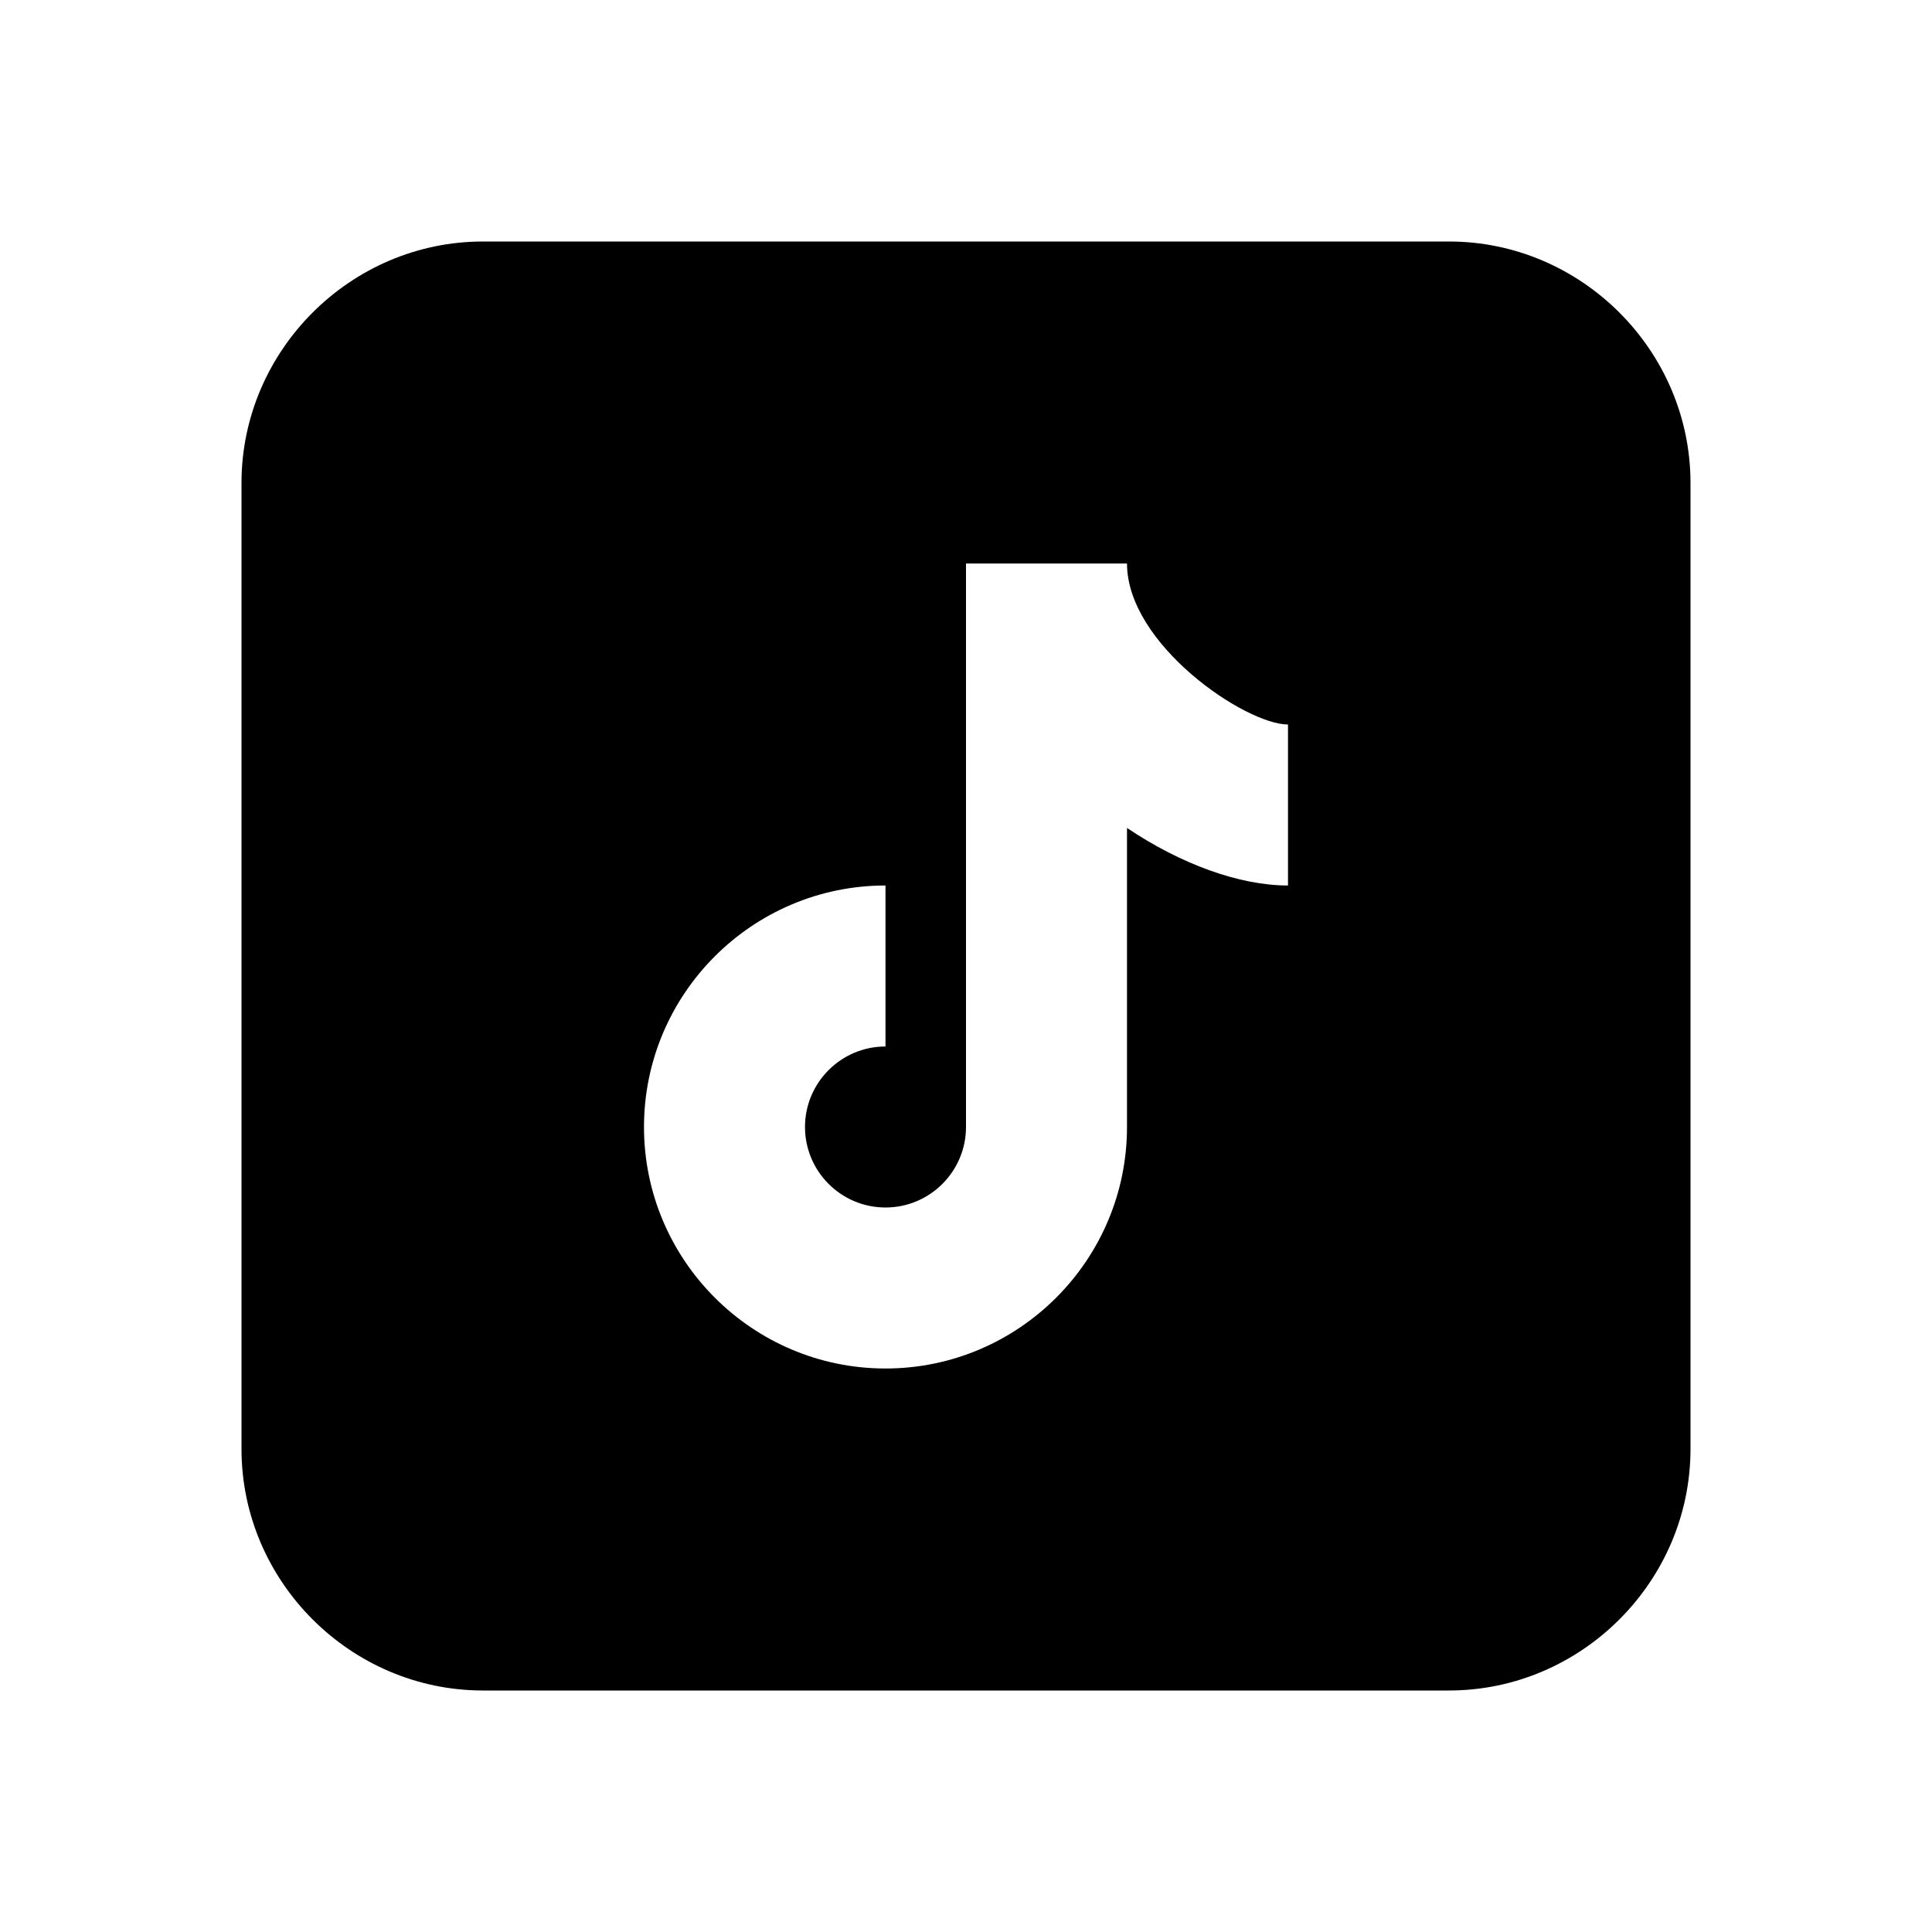
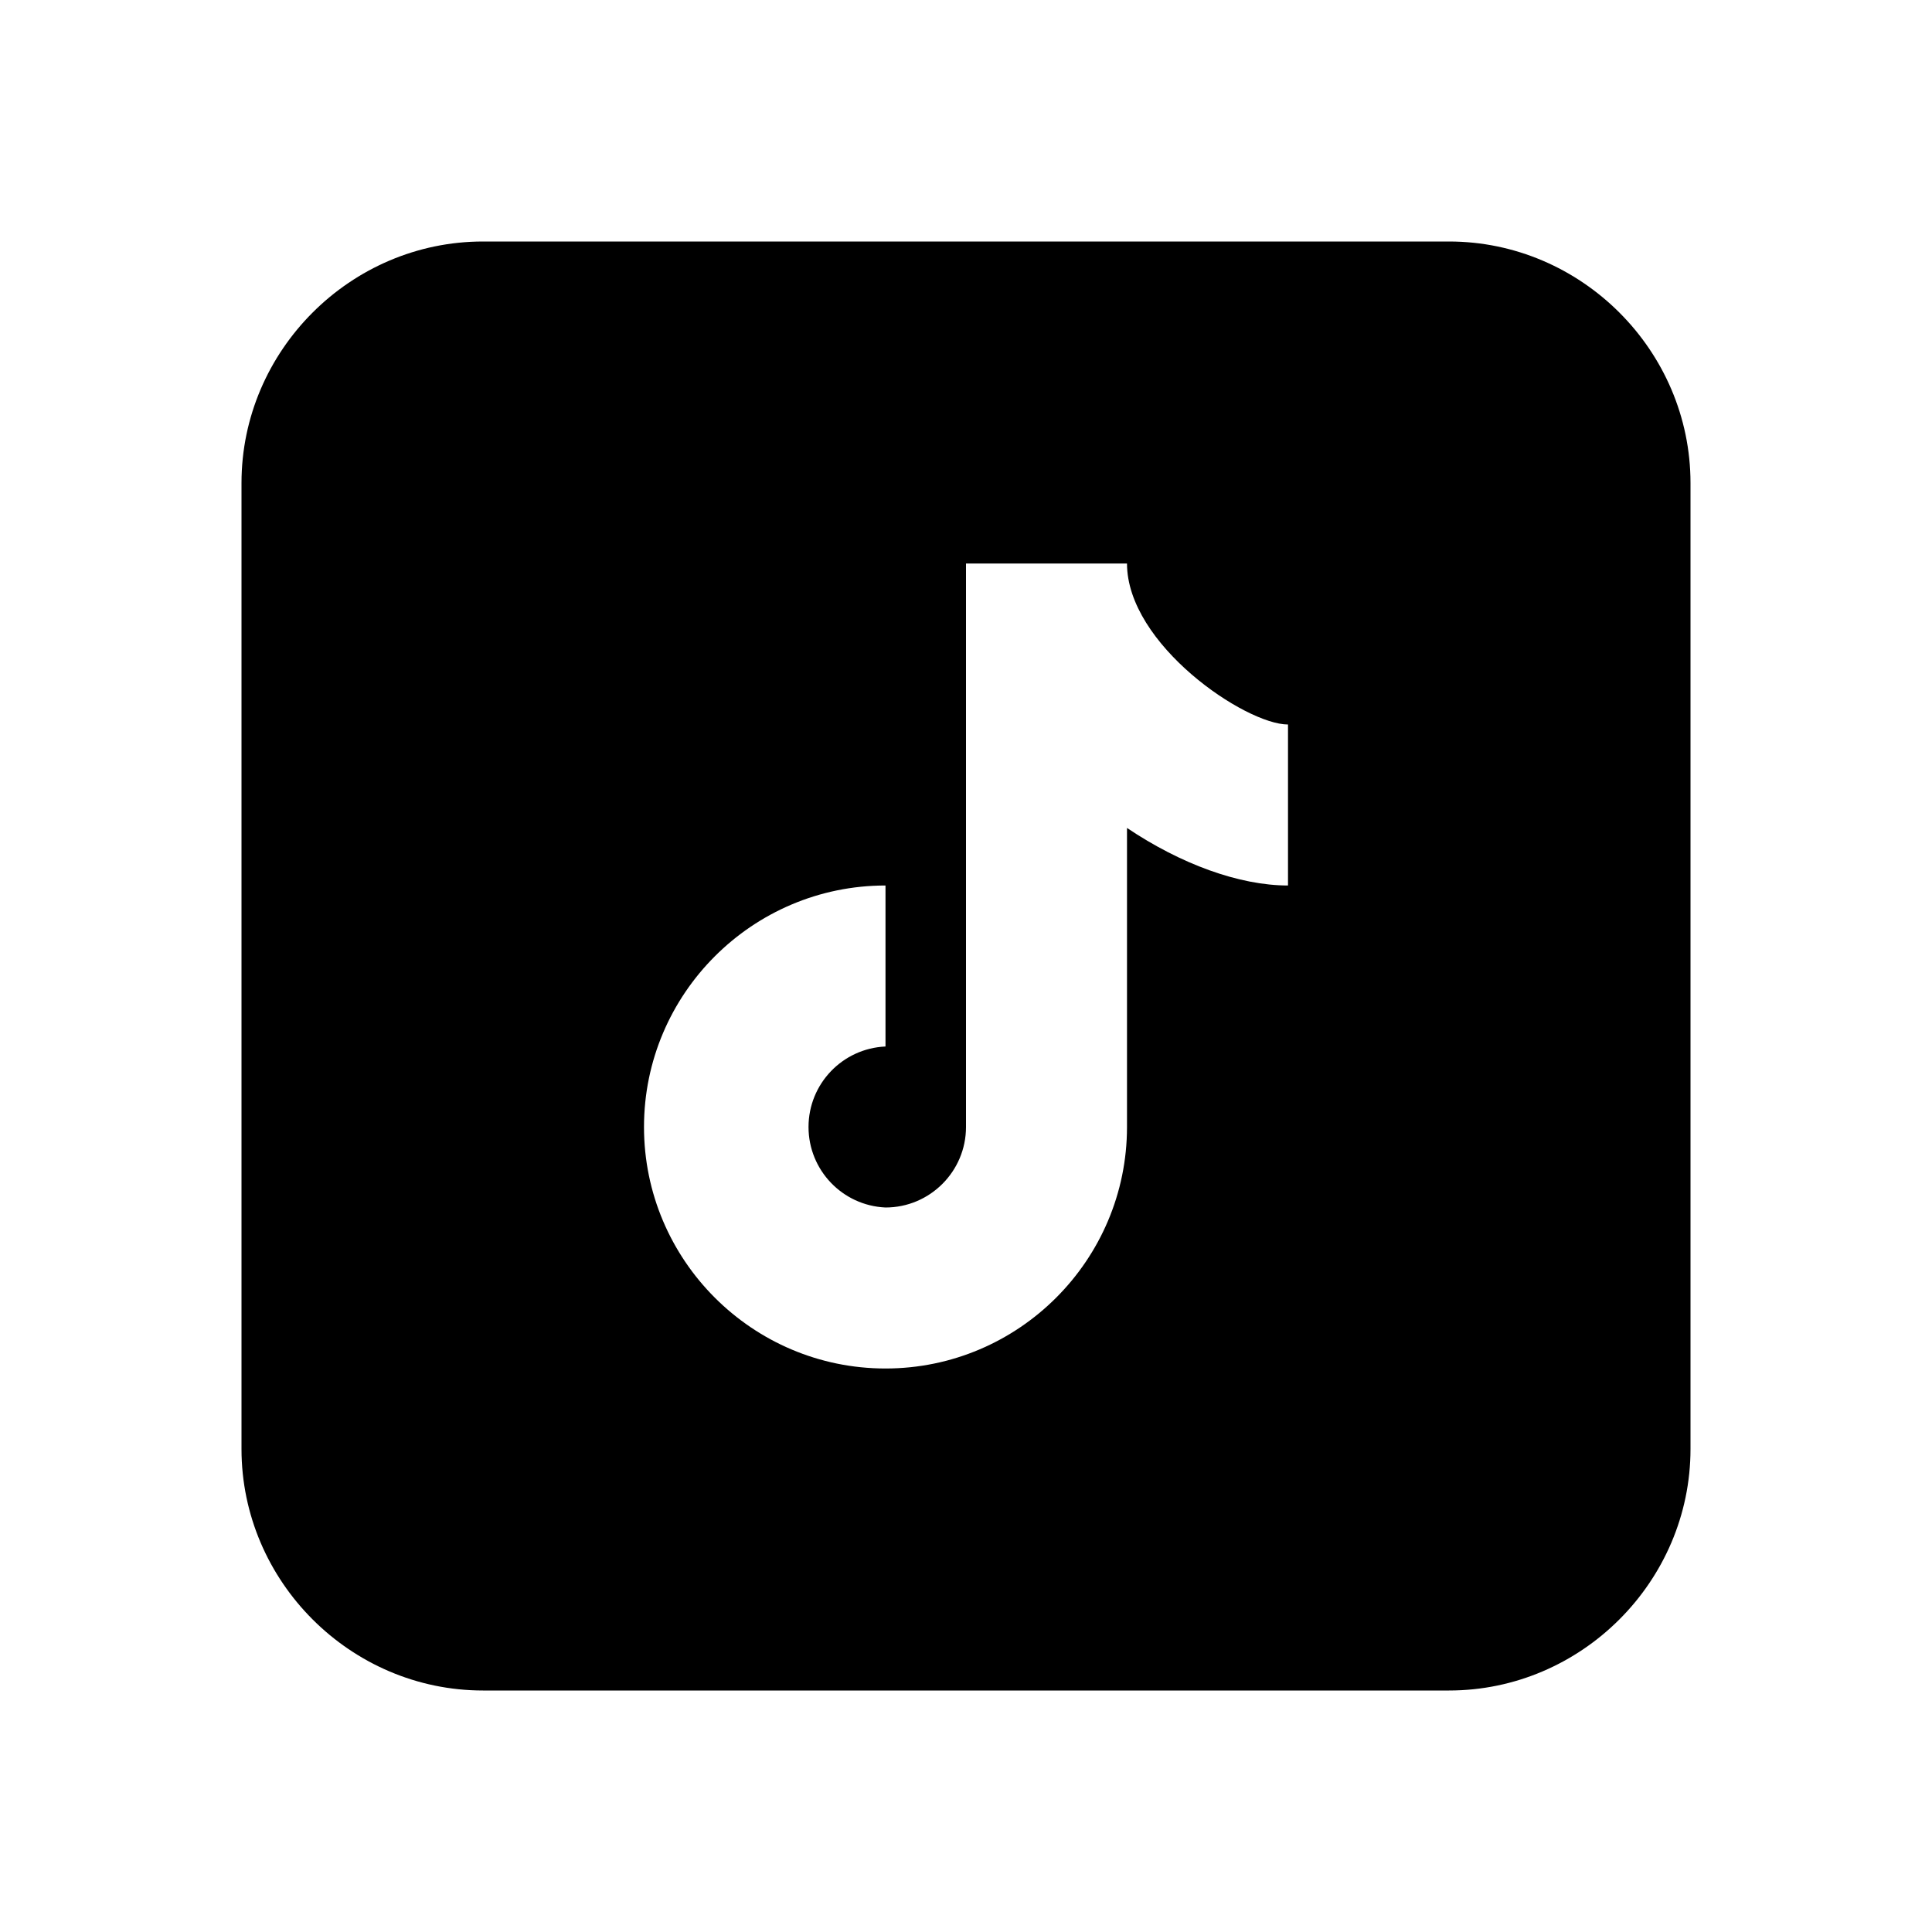
<svg xmlns="http://www.w3.org/2000/svg" viewBox="0 0 24 24">
-   <path d="M 6 3 C 4.355 3 3 4.355 3 6 L 3 18 C 3 19.645 4.355 21 6 21 L 18 21 C 19.645 21 21 19.645 21 18 L 21 6 C 21 4.355 19.645 3 18 3 L 6 3 z M 12 7 L 14 7 C 14 8.005 15.471 9 16 9 L 16 11 C 15.395 11 14.668 10.734 14 10.285 L 14 14 C 14 15.654 12.654 17 11 17 C 9.346 17 8 15.654 8 14 C 8 12.346 9.346 11 11 11 L 11 13 C 10.448 13 10 13.449 10 14 C 10 14.551 10.448 15 11 15 C 11.552 15 12 14.551 12 14 L 12 7 z" />
+   <path d="M6 3C4.355 3 3 4.355 3 6v12c0 1.645 1.355 3 3 3h12c1.645 0 3-1.355 3-3V6c0-1.645-1.355-3-3-3H6zm6 4h2c0 1.005 1.471 2 2 2v2c-.605 0-1.332-.266-2-.715V14c0 1.654-1.346 3-3 3s-3-1.346-3-3 1.346-3 3-3v2a1.001 1.001 0 0 0 0 2c.552 0 1-.449 1-1V7z" />
</svg>
